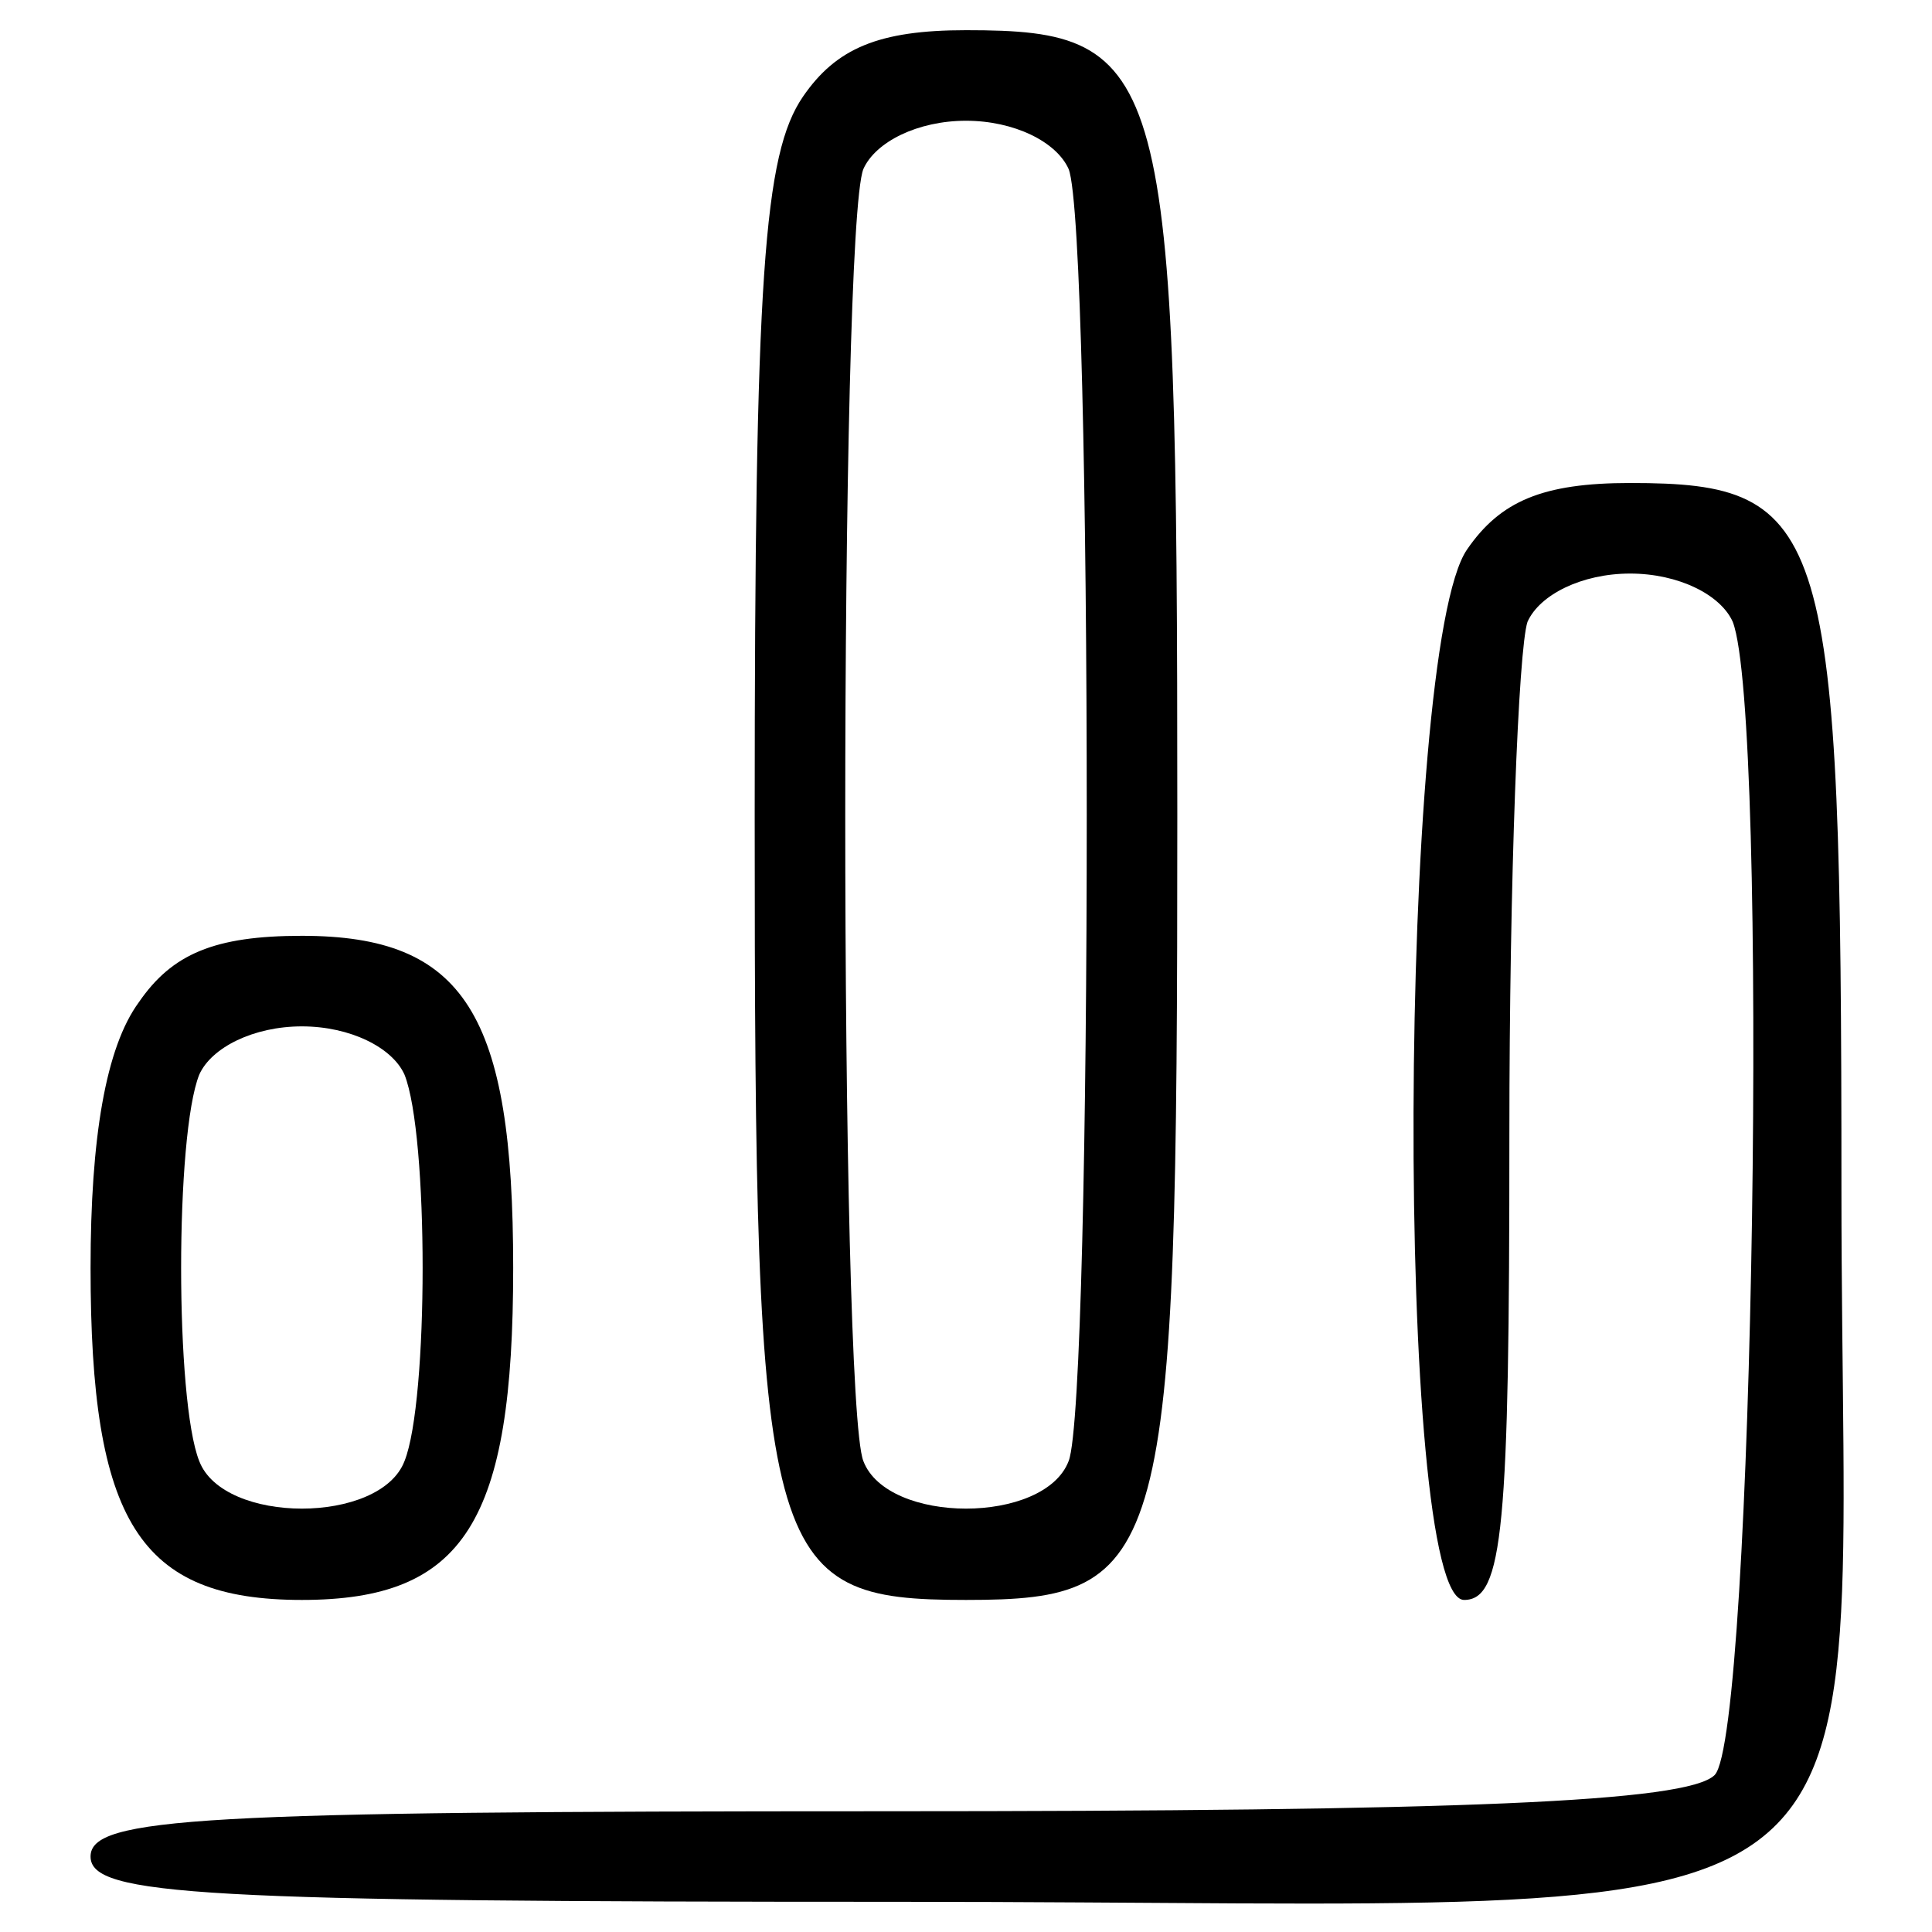
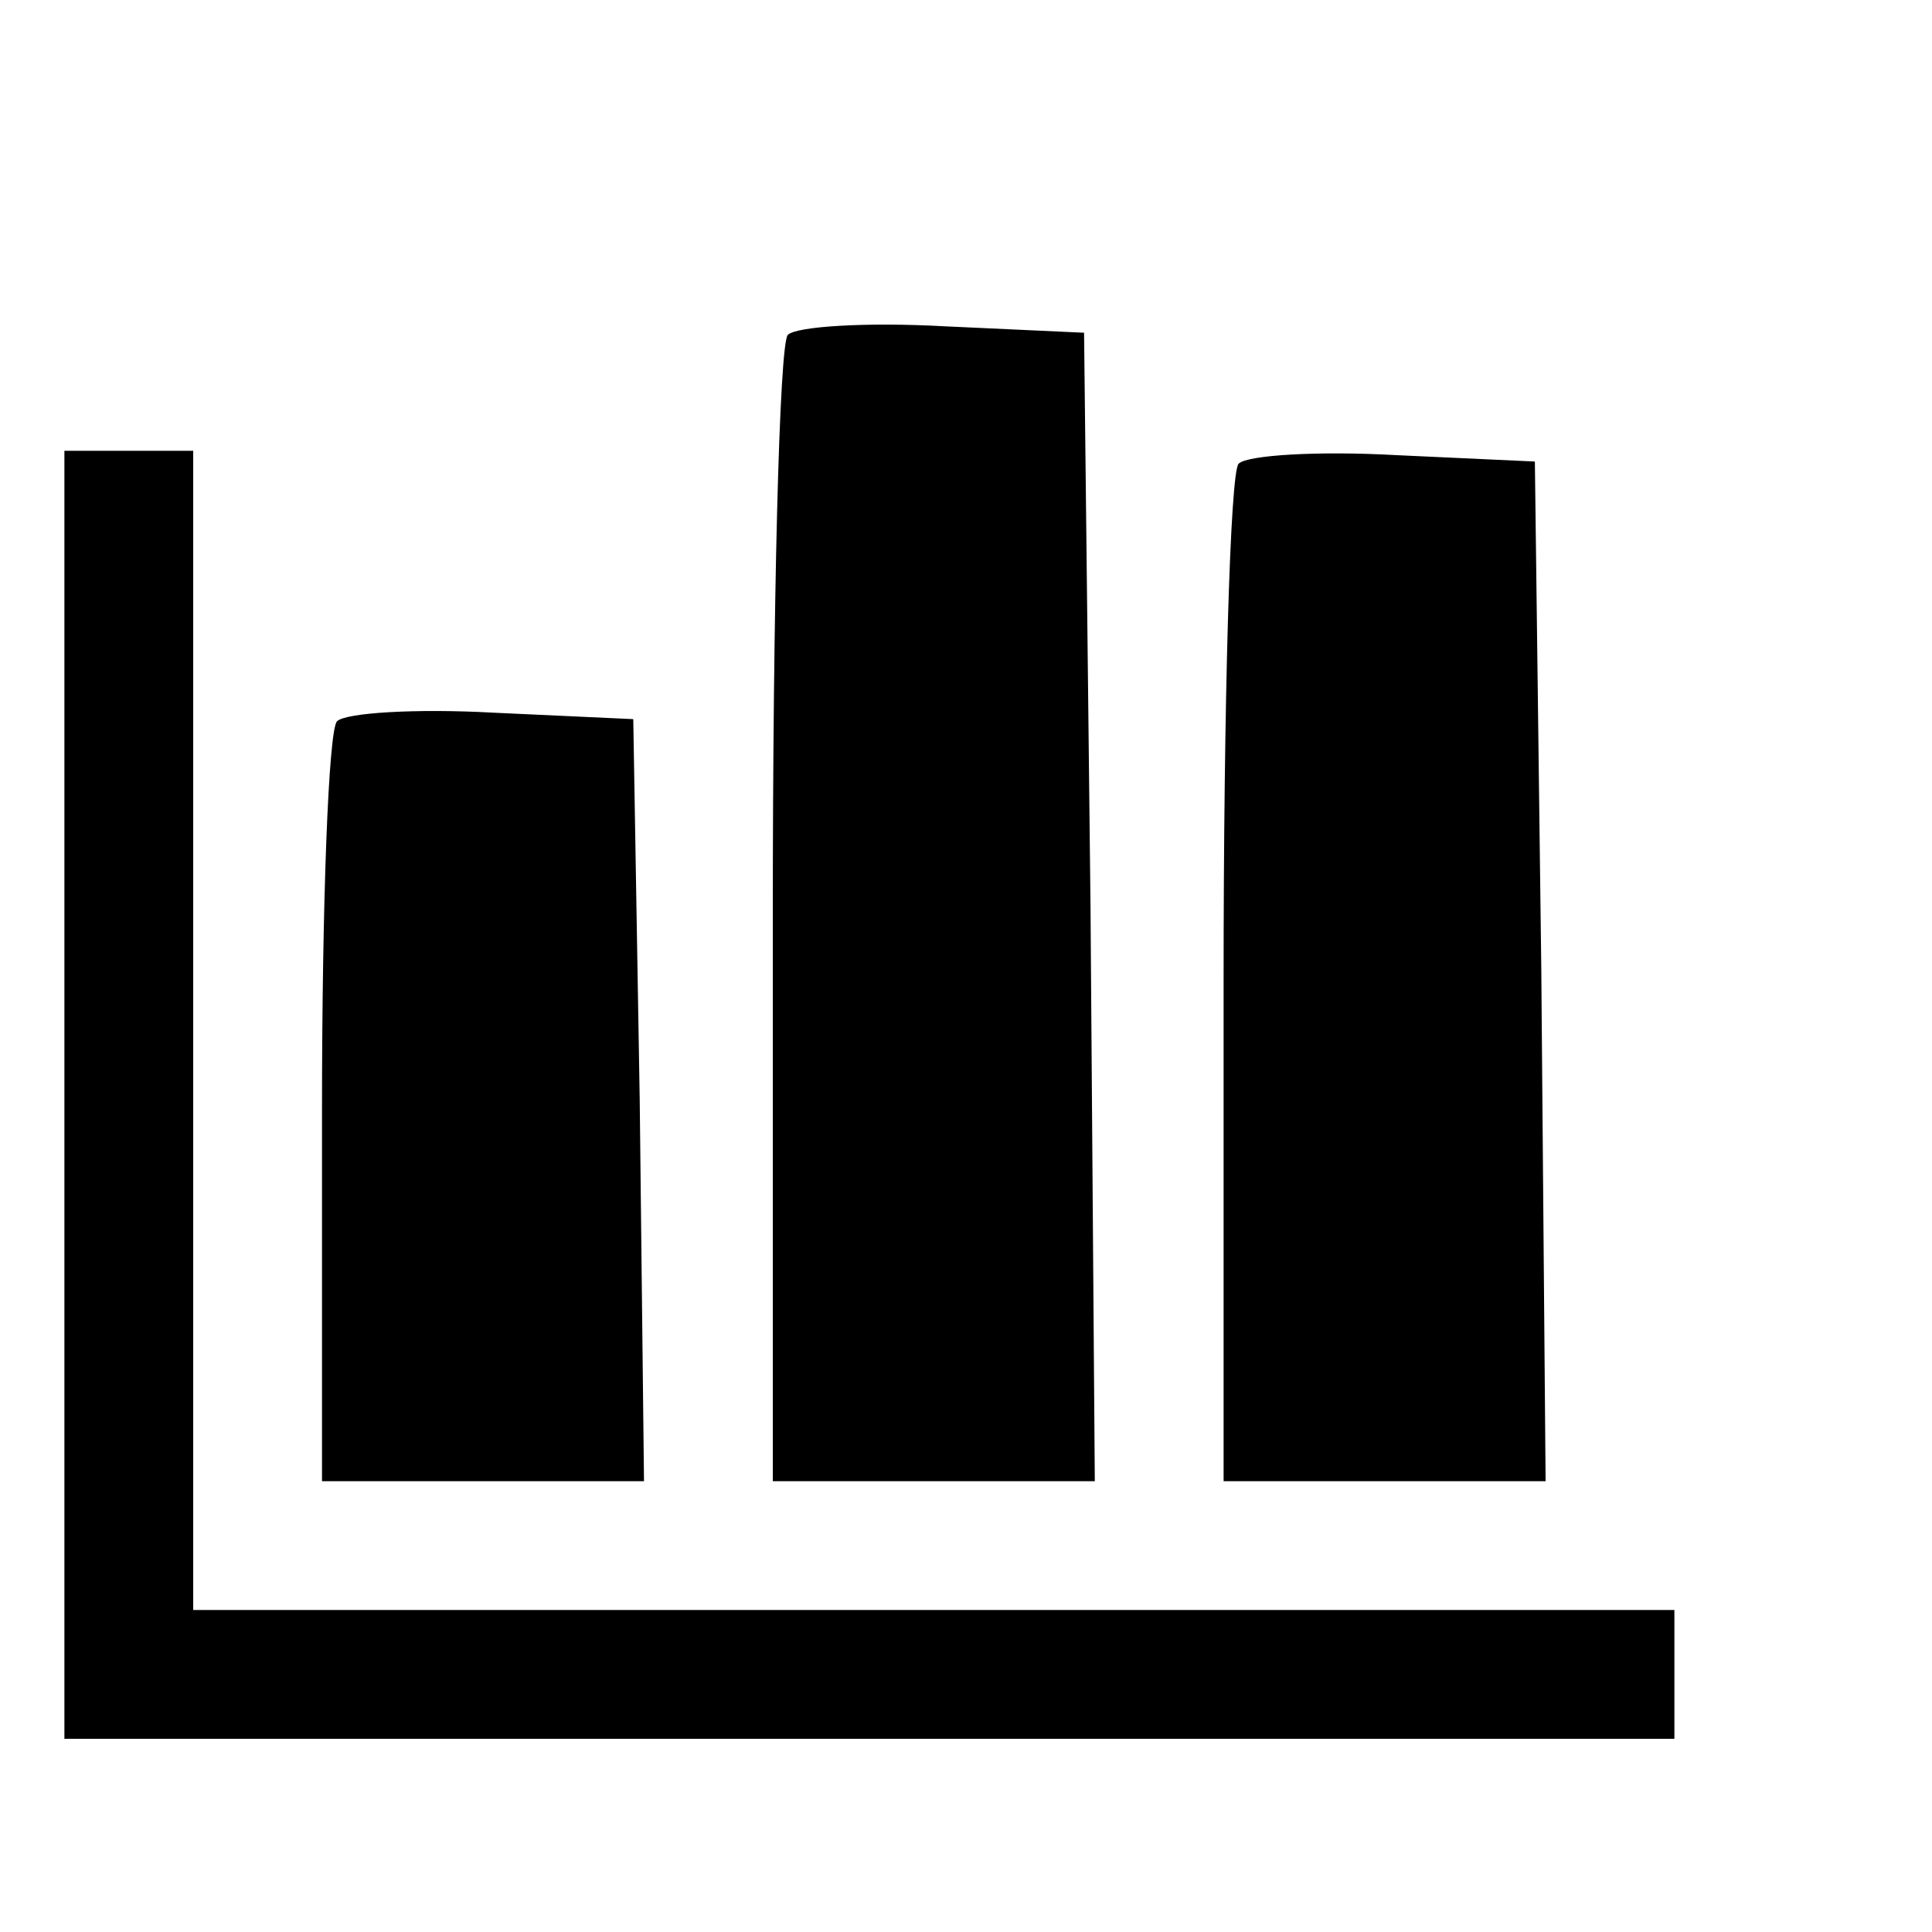
- <svg xmlns="http://www.w3.org/2000/svg" version="1.0" width="64pt" height="64pt" viewBox="0 0 64 64" preserveAspectRatio="xMidYMid meet">
-   <g transform="translate(0,64) scale(0.1,-0.1)" stroke="none">
-     <path d="M266 608 c-13 -19 -16 -59 -16 -238 0 -248 3 -260 70 -260 67 0 70 12 70 260 0 248 -3 260 -70 260 -29 0 -43 -6 -54 -22z m88 -24 c8 -20 8 -408 0 -428 -8 -21 -60 -21 -68 0 -8 20 -8 408 0 428 4 9 18 16 34 16 16 0 30 -7 34 -16z" />
-     <path d="M486 458 c-23 -33 -24 -348 -1 -348 13 0 15 24 15 154 0 85 3 161 6 170 4 9 18 16 34 16 16 0 30 -7 34 -16 12 -31 7 -369 -6 -382 -9 -9 -84 -12 -275 -12 -227 0 -263 -2 -263 -15 0 -13 36 -15 268 -15 343 0 312 -24 312 236 0 220 -4 234 -70 234 -29 0 -43 -6 -54 -22z" />
-     <path d="M46 308 c-11 -15 -16 -45 -16 -88 0 -84 16 -110 70 -110 54 0 70 26 70 110 0 84 -16 110 -70 110 -29 0 -43 -6 -54 -22z m88 -24 c8 -20 8 -108 0 -128 -8 -21 -60 -21 -68 0 -8 20 -8 108 0 128 4 9 18 16 34 16 16 0 30 -7 34 -16z" />
+ <svg xmlns="http://www.w3.org/2000/svg" version="1.0" width="90pt" height="90pt" viewBox="0 0 90 90" preserveAspectRatio="xMidYMid meet">
+   <g transform="translate(0,90) scale(0.1,-0.1)" fill="#000000" stroke="none">
+     <path d="M367 744 c-4 -4 -7 -126 -7 -271 l0 -263 75 0 75 0 -2 268 -3 267 -65 3 c-36 2 -69 0 -73 -4z" />
+     <path d="M30 390 l0 -300 375 0 375 0 0 30 0 30 -345 0 -345 0 0 270 0 270 -30 0 -30 0 0 -300z" />
+     <path d="M577 684 c-4 -4 -7 -112 -7 -241 l0 -233 75 0 75 0 -2 238 -3 237 -65 3 c-36 2 -69 0 -73 -4z" />
+     <path d="M157 564 c-4 -4 -7 -85 -7 -181 l0 -173 75 0 75 0 -2 178 -3 177 -65 3 c-36 2 -69 0 -73 -4z" />
  </g>
</svg>
